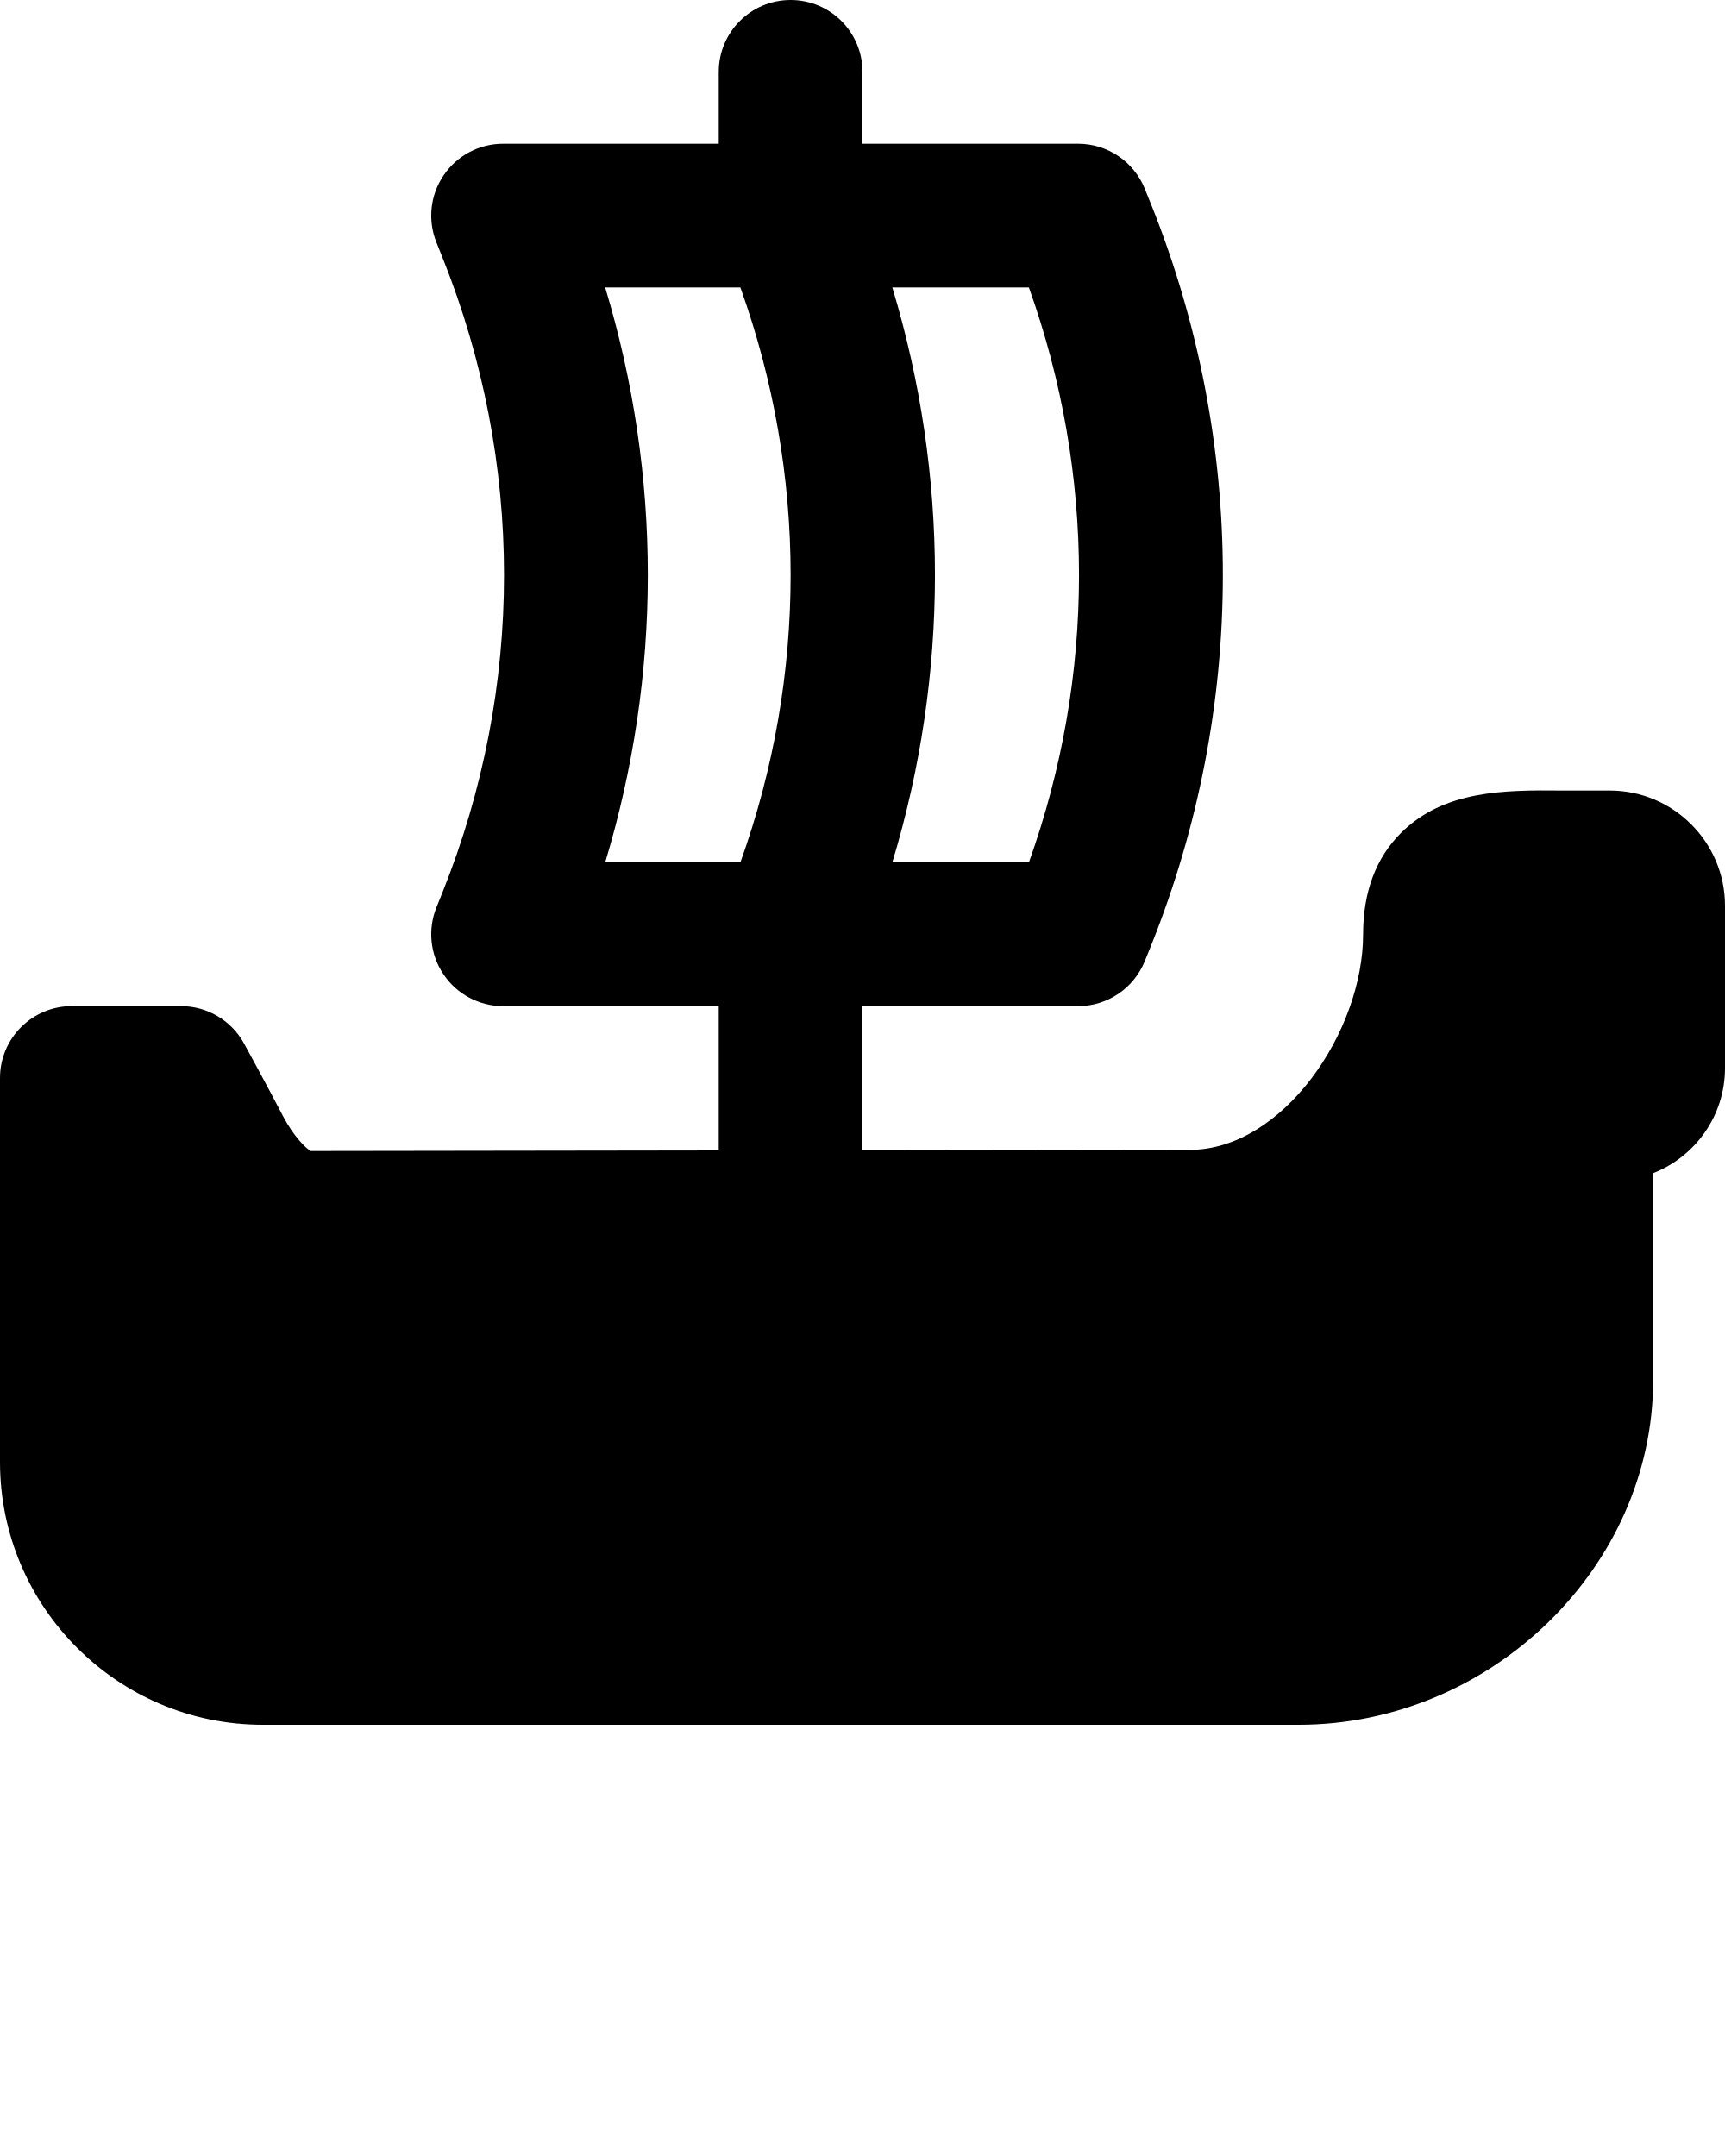
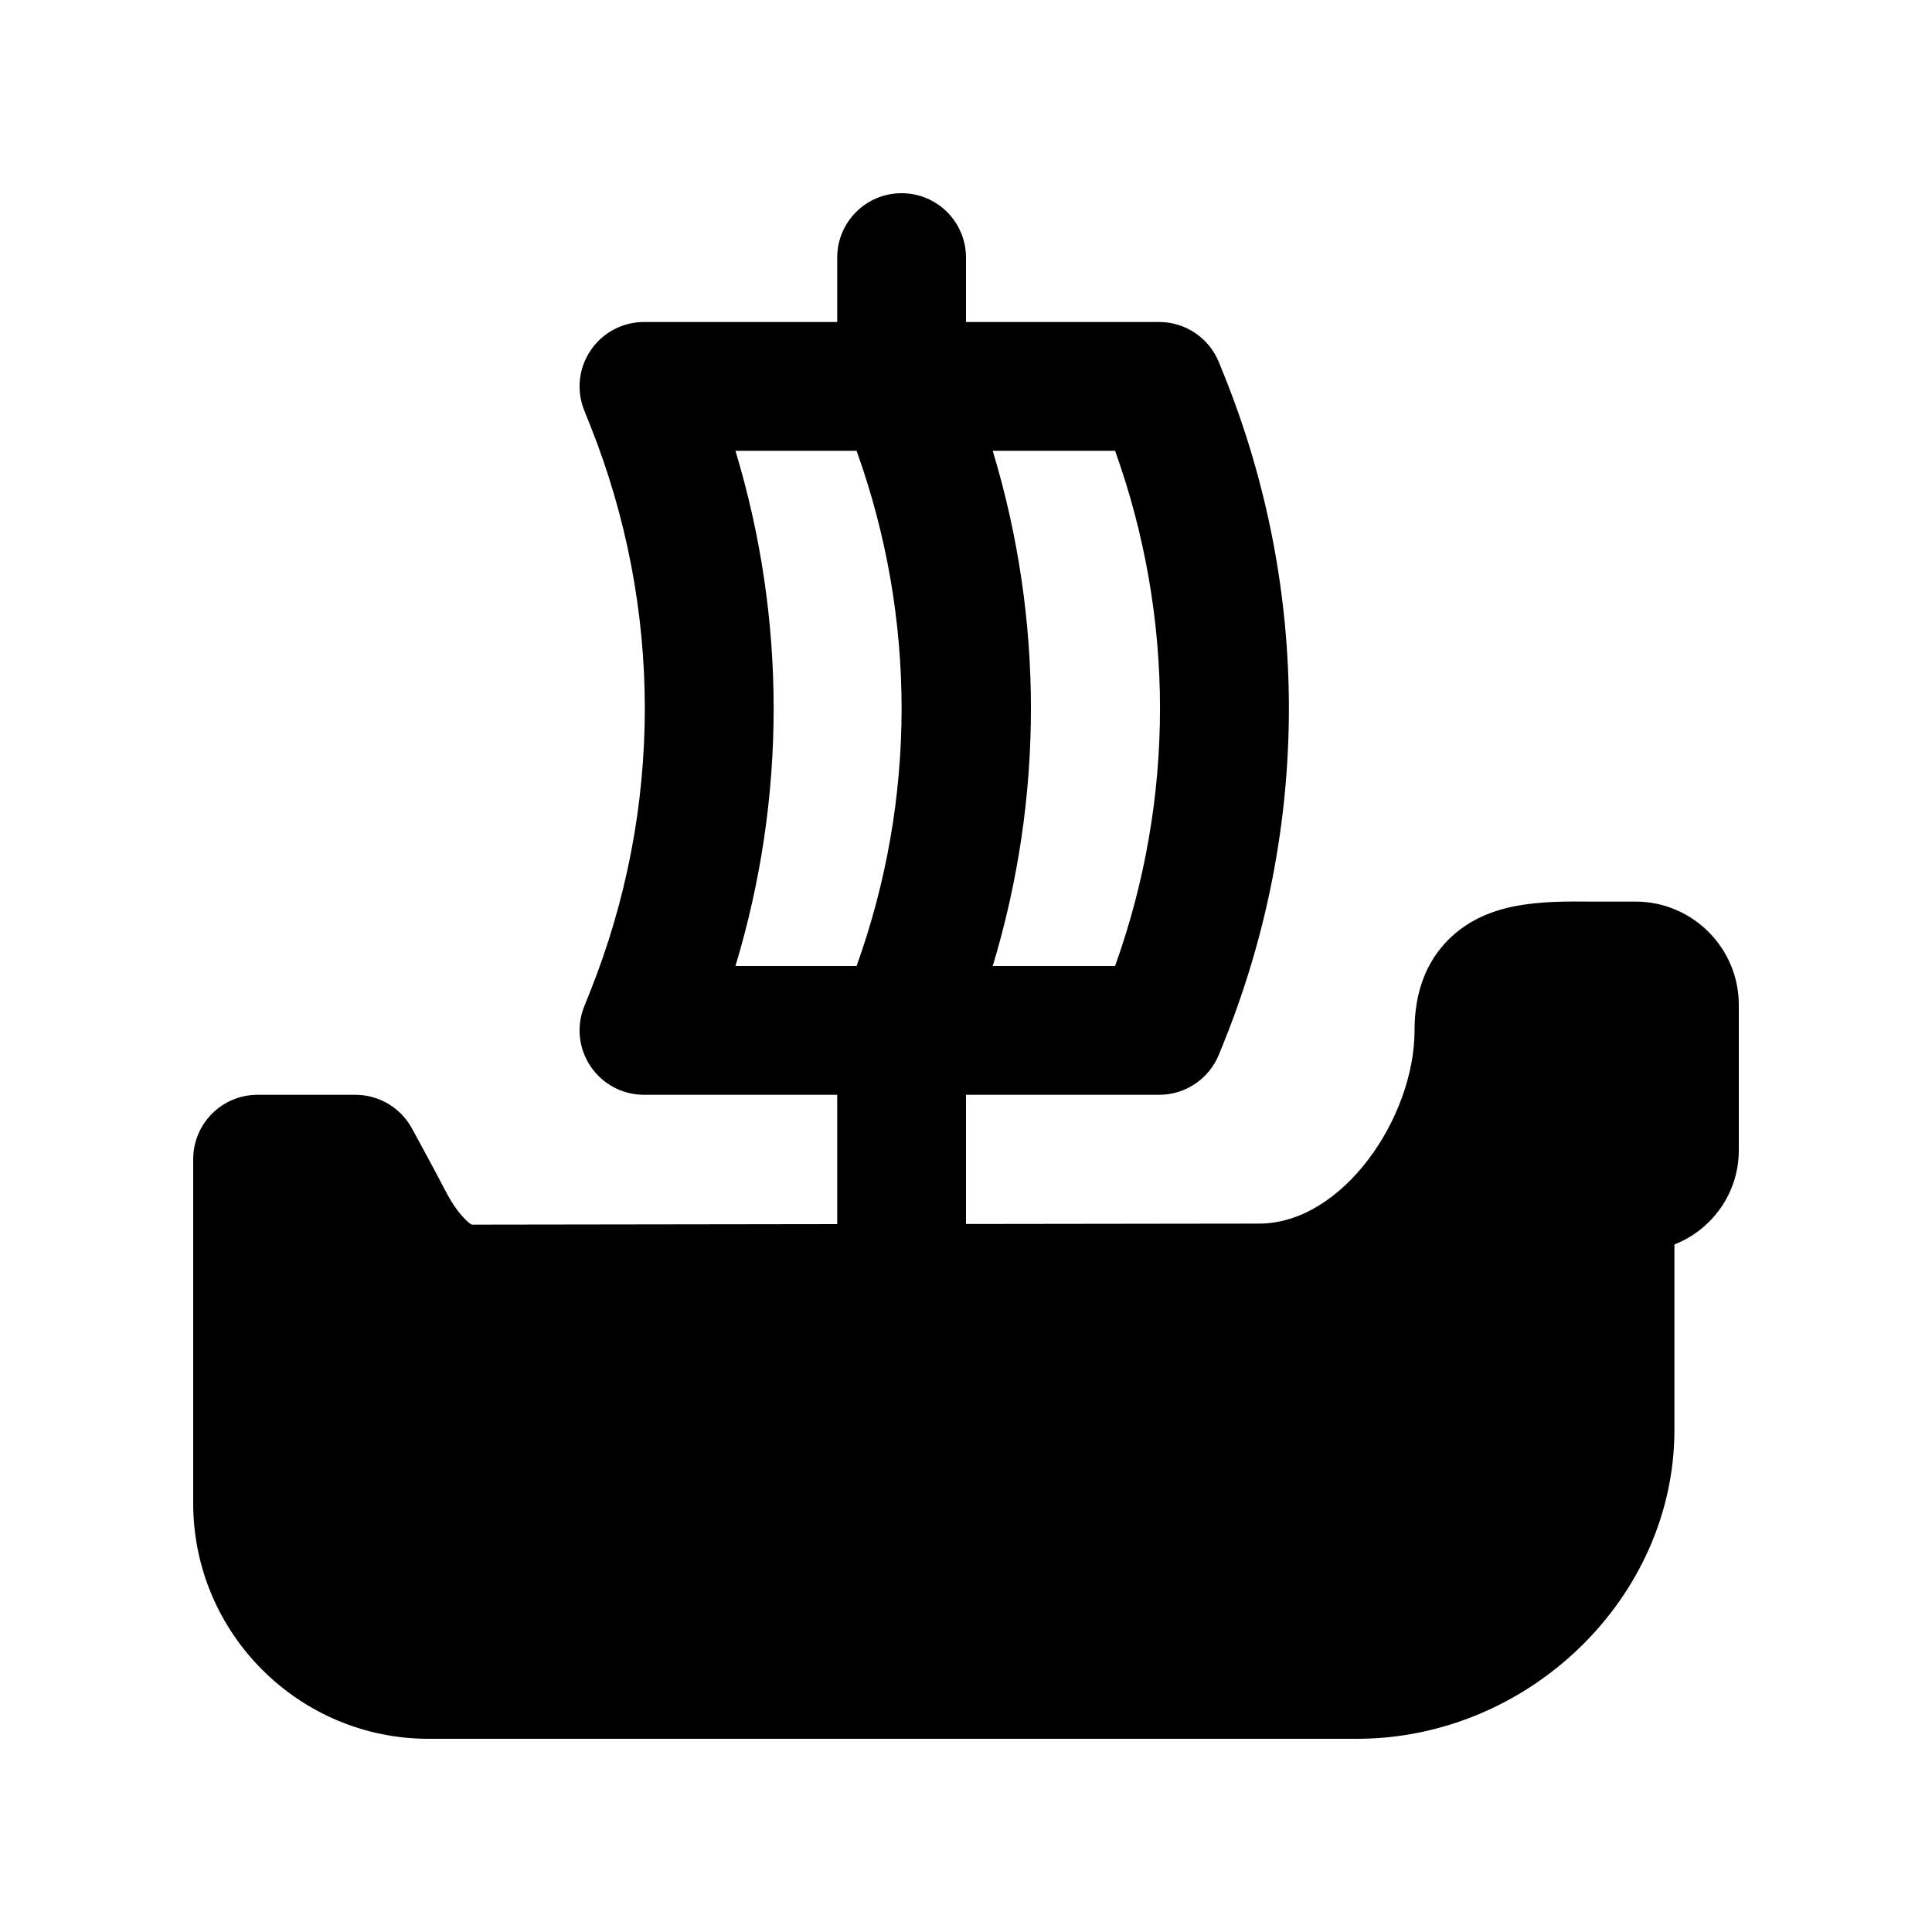
- <svg xmlns="http://www.w3.org/2000/svg" viewBox="0 0 24 30" version="1.1" x="0px" y="0px">
-   <g stroke="none" stroke-width="1" fill="none" fill-rule="evenodd">
+ <svg xmlns="http://www.w3.org/2000/svg" viewBox="0 0 30 30" version="1.1" x="0px" y="0px">
+   <g stroke="none" stroke-width="1" fill="none" fill-rule="evenodd" transform="translate(3,3)">
    <g fill="#000000">
      <path d="M8.42,4 L10.301,4 C11.233,6.598 11.233,9.404 10.301,12 L8.42,12 C9.211,9.385 9.211,6.616 8.42,4 M14.315,12 L12.415,12 C13.206,9.385 13.206,6.616 12.415,4 L14.315,4 C15.245,6.596 15.245,9.405 14.315,12 M22.397,11 L21.731,11 C20.921,10.992 20.088,10.997 19.491,11.591 C19.142,11.94 18.965,12.414 18.965,13 C18.965,14.351 17.851,16 16.551,16 L12,16.006 L12,14 L15,14 C15.408,14 15.775,13.752 15.928,13.373 L16.017,13.153 C17.346,9.83 17.346,6.17 16.017,2.847 L16.016,2.846 L15.928,2.627 C15.775,2.248 15.408,2 15,2 L12,2 L12,1 C12,0.448 11.553,-0 11,-0 C10.447,-0 10,0.448 10,1 L10,2 L7,2 C6.668,2 6.357,2.165 6.172,2.44 C5.985,2.715 5.948,3.064 6.072,3.373 L6.159,3.59 C7.297,6.434 7.297,9.566 6.16,12.408 L6.072,12.627 C5.948,12.936 5.985,13.285 6.172,13.56 C6.357,13.835 6.668,14 7,14 L10,14 L10,16.008 L4.325,16.016 C4.263,15.986 4.087,15.815 3.941,15.537 C3.714,15.101 3.395,14.519 3.395,14.519 C3.219,14.199 2.883,14 2.518,14 L1,14 C0.447,14 0,14.448 0,15 L0,20.344 C0,22.36 1.64,24 3.655,24 L18.068,24 C20.741,24 23,21.805 23,19.207 L23,16.324 C23.585,16.095 24,15.526 24,14.862 L24,12.603 C24,11.719 23.28,11 22.397,11" />
    </g>
  </g>
</svg>
